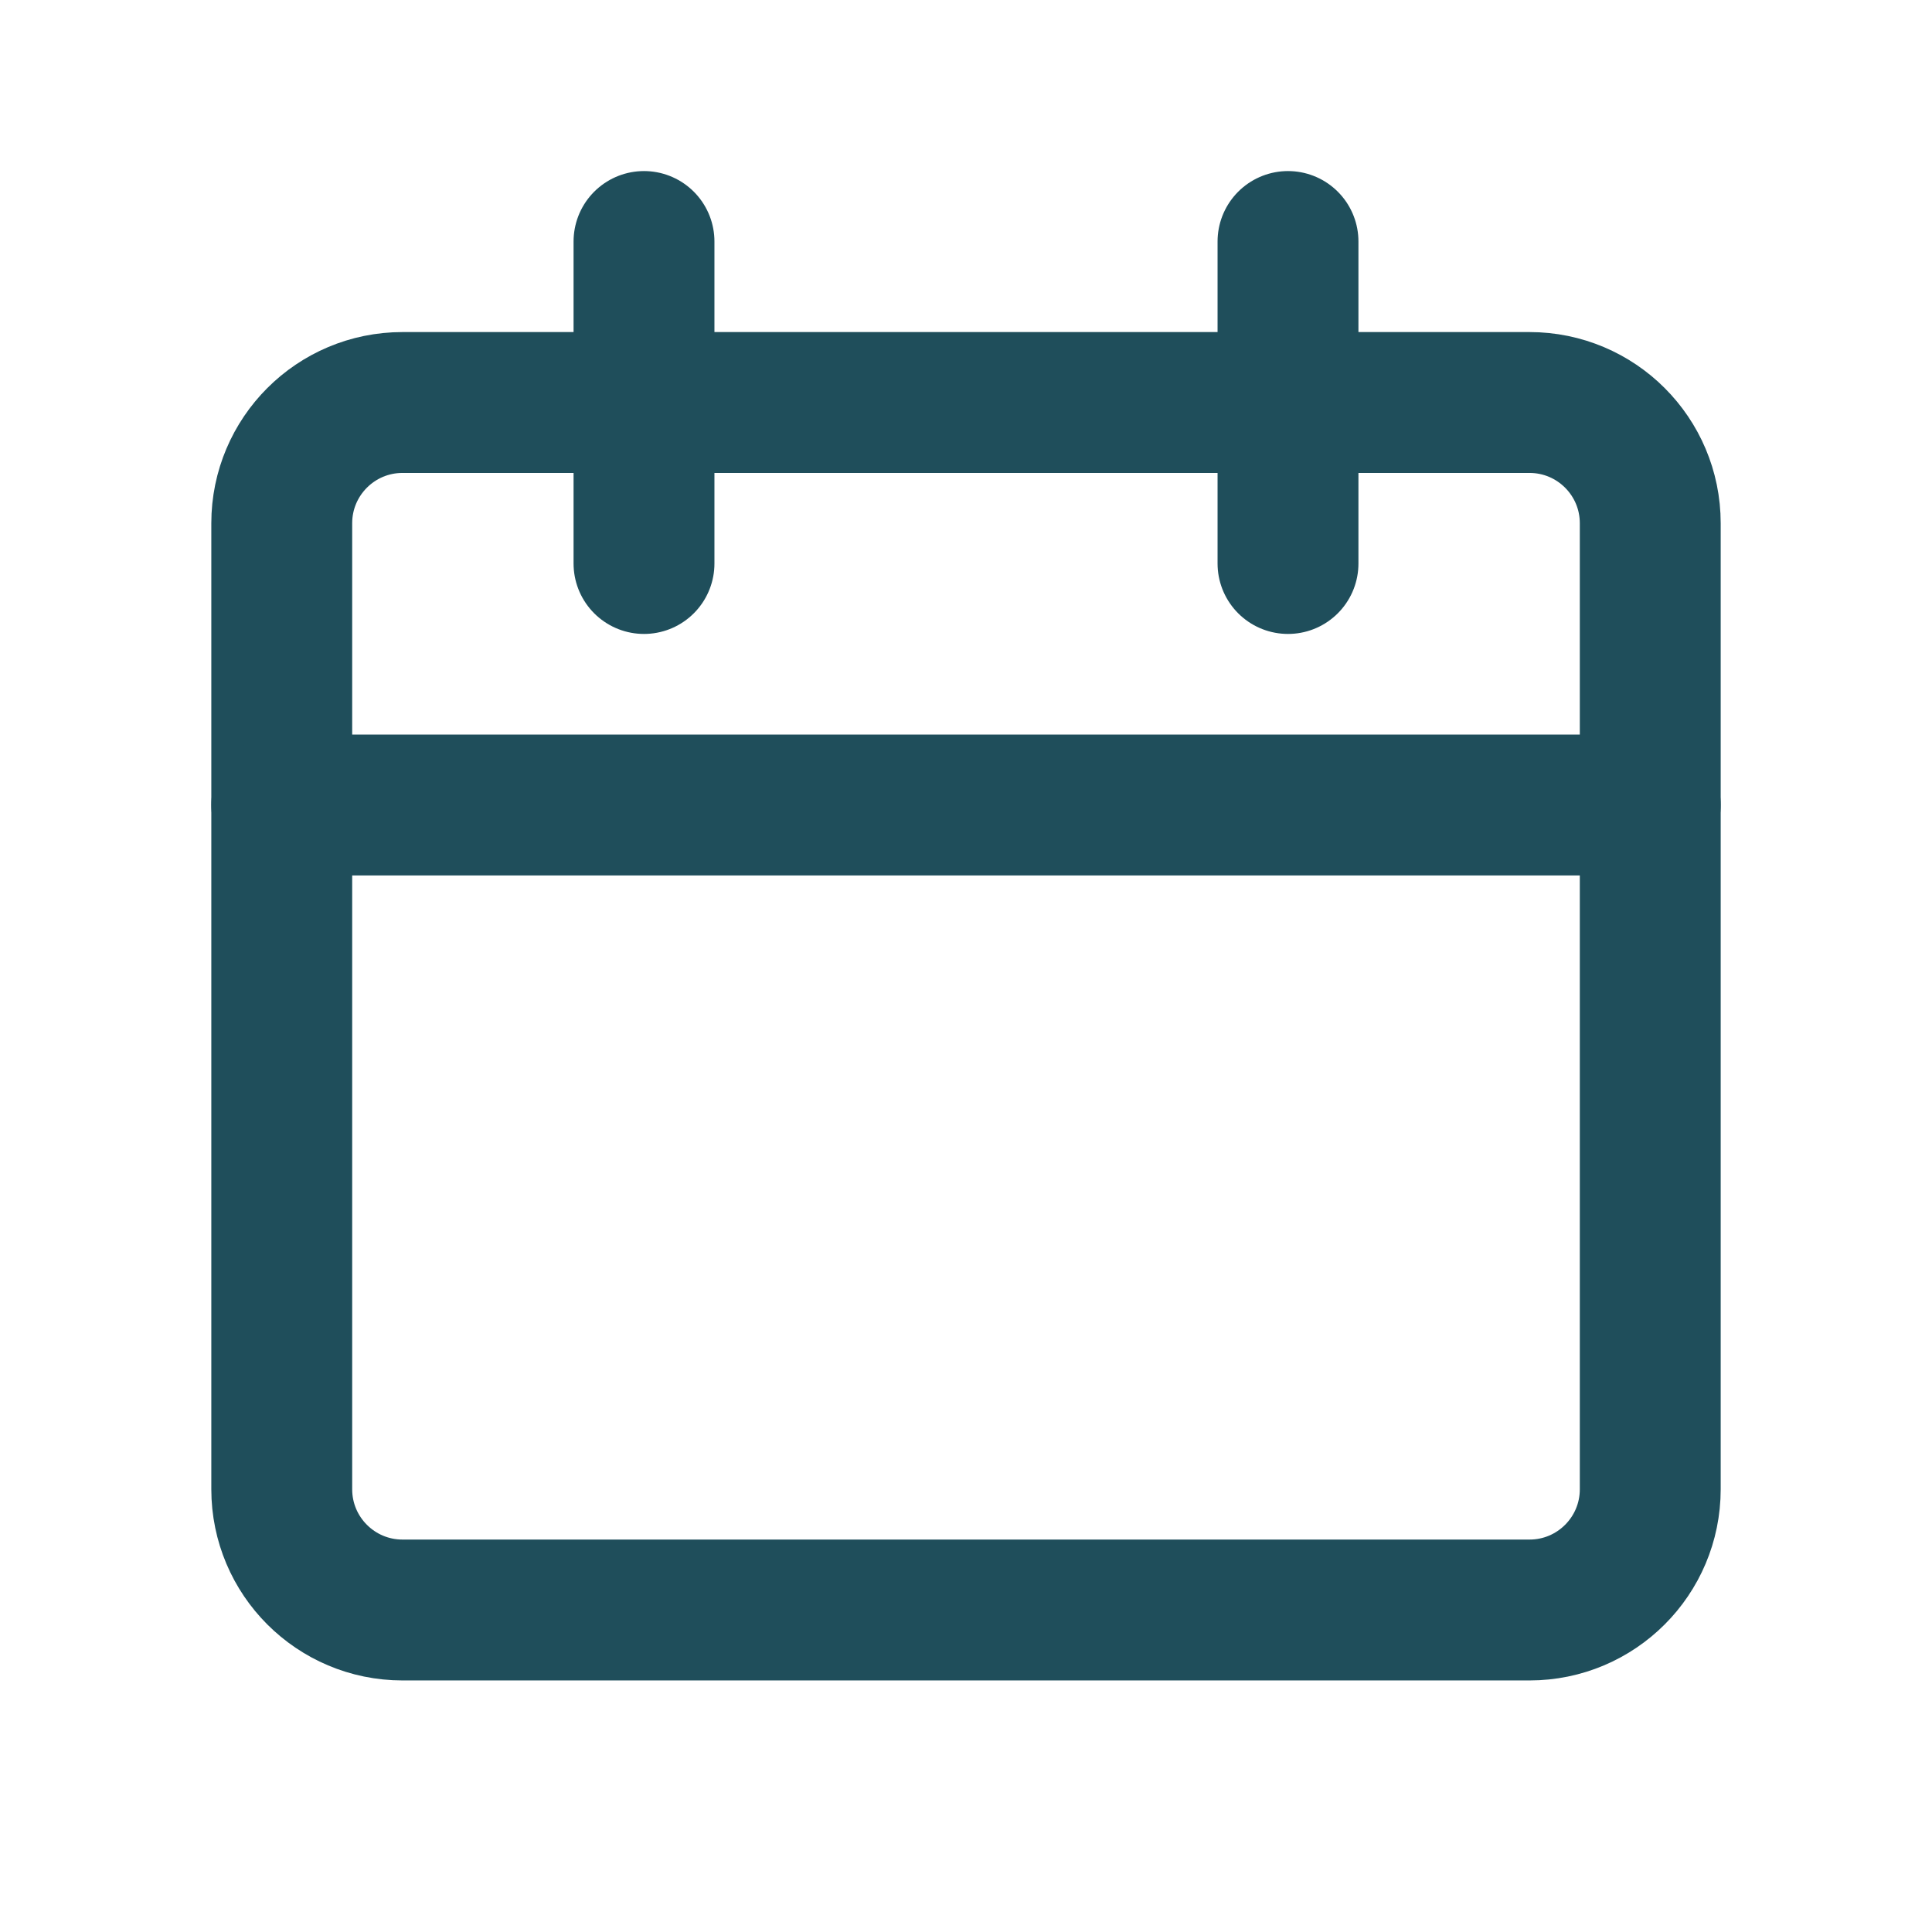
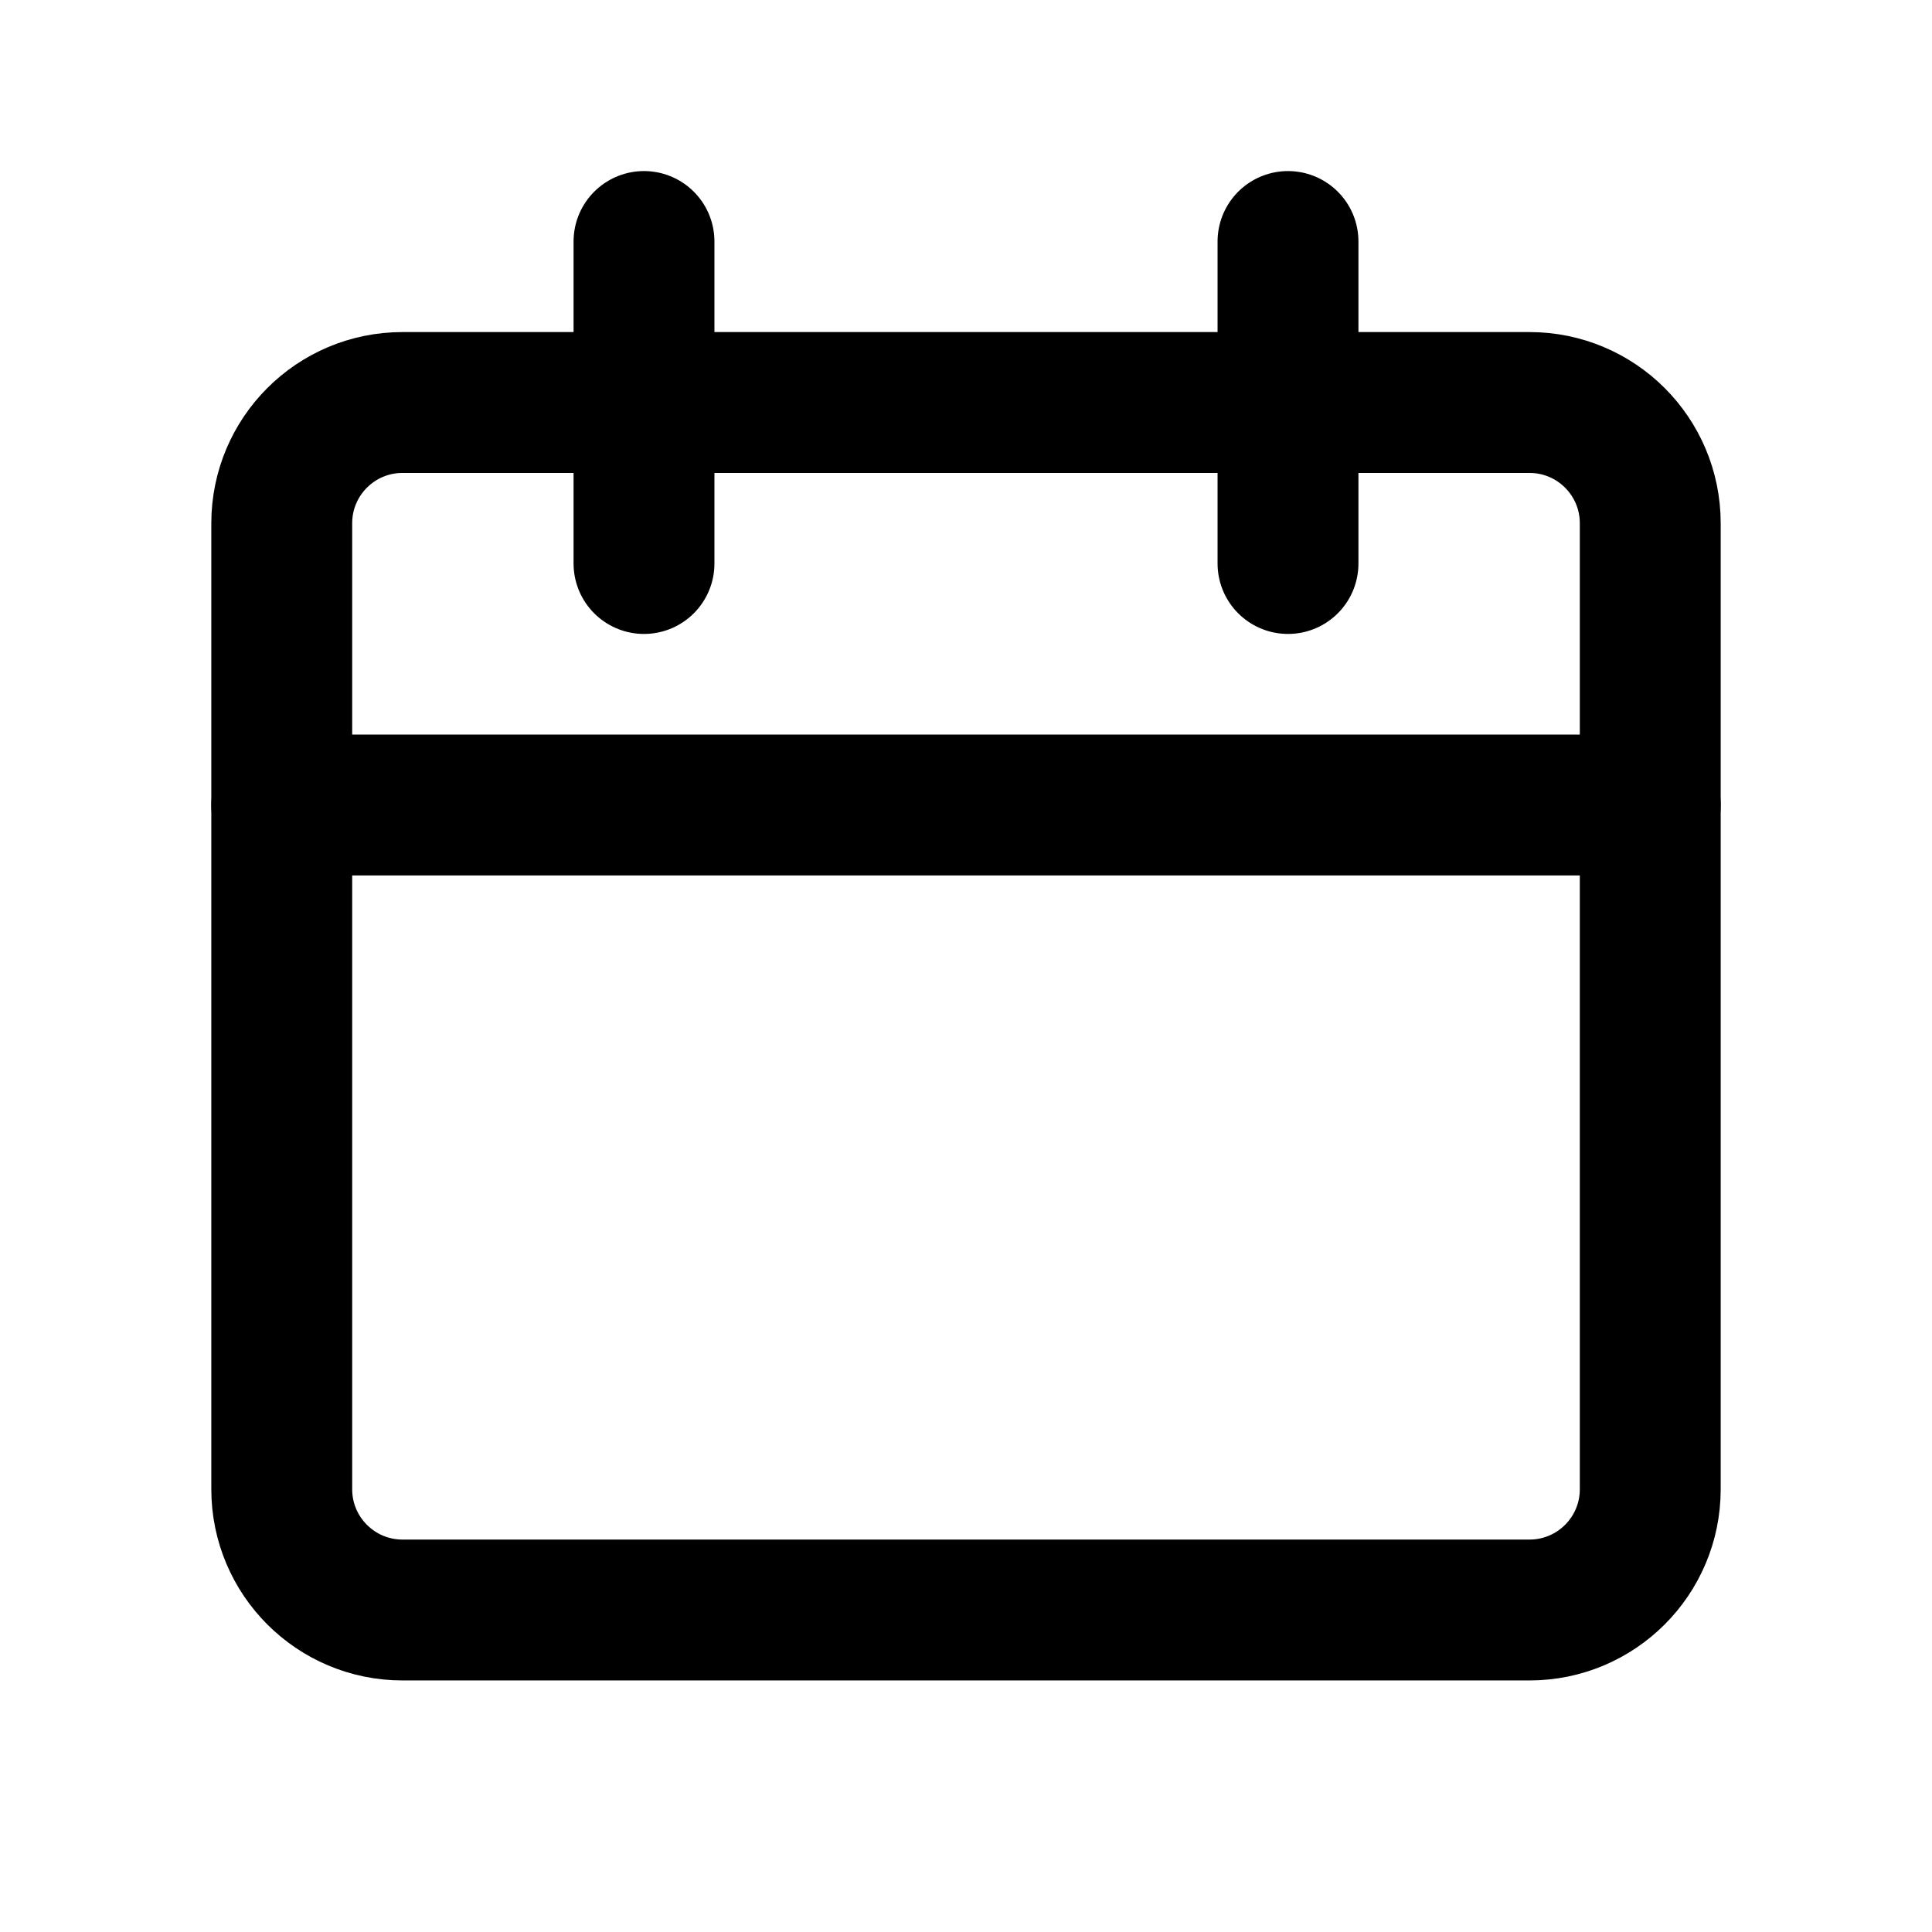
- <svg xmlns="http://www.w3.org/2000/svg" viewBox="0 0 24 24" fill="none" stroke="#1F4E5B" stroke-width="1.75" stroke-linecap="round" stroke-linejoin="round" role="img">
+ <svg xmlns="http://www.w3.org/2000/svg" viewBox="0 0 24 24" fill="none" stroke="currentColor" stroke-width="1.75" stroke-linecap="round" stroke-linejoin="round" role="img">
  <rect x="3.5" y="5" width="17" height="15" rx="1.5" />
  <line x1="3.5" y1="10" x2="20.5" y2="10" />
  <line x1="8" y1="3" x2="8" y2="7" />
  <line x1="16" y1="3" x2="16" y2="7" />
</svg>
